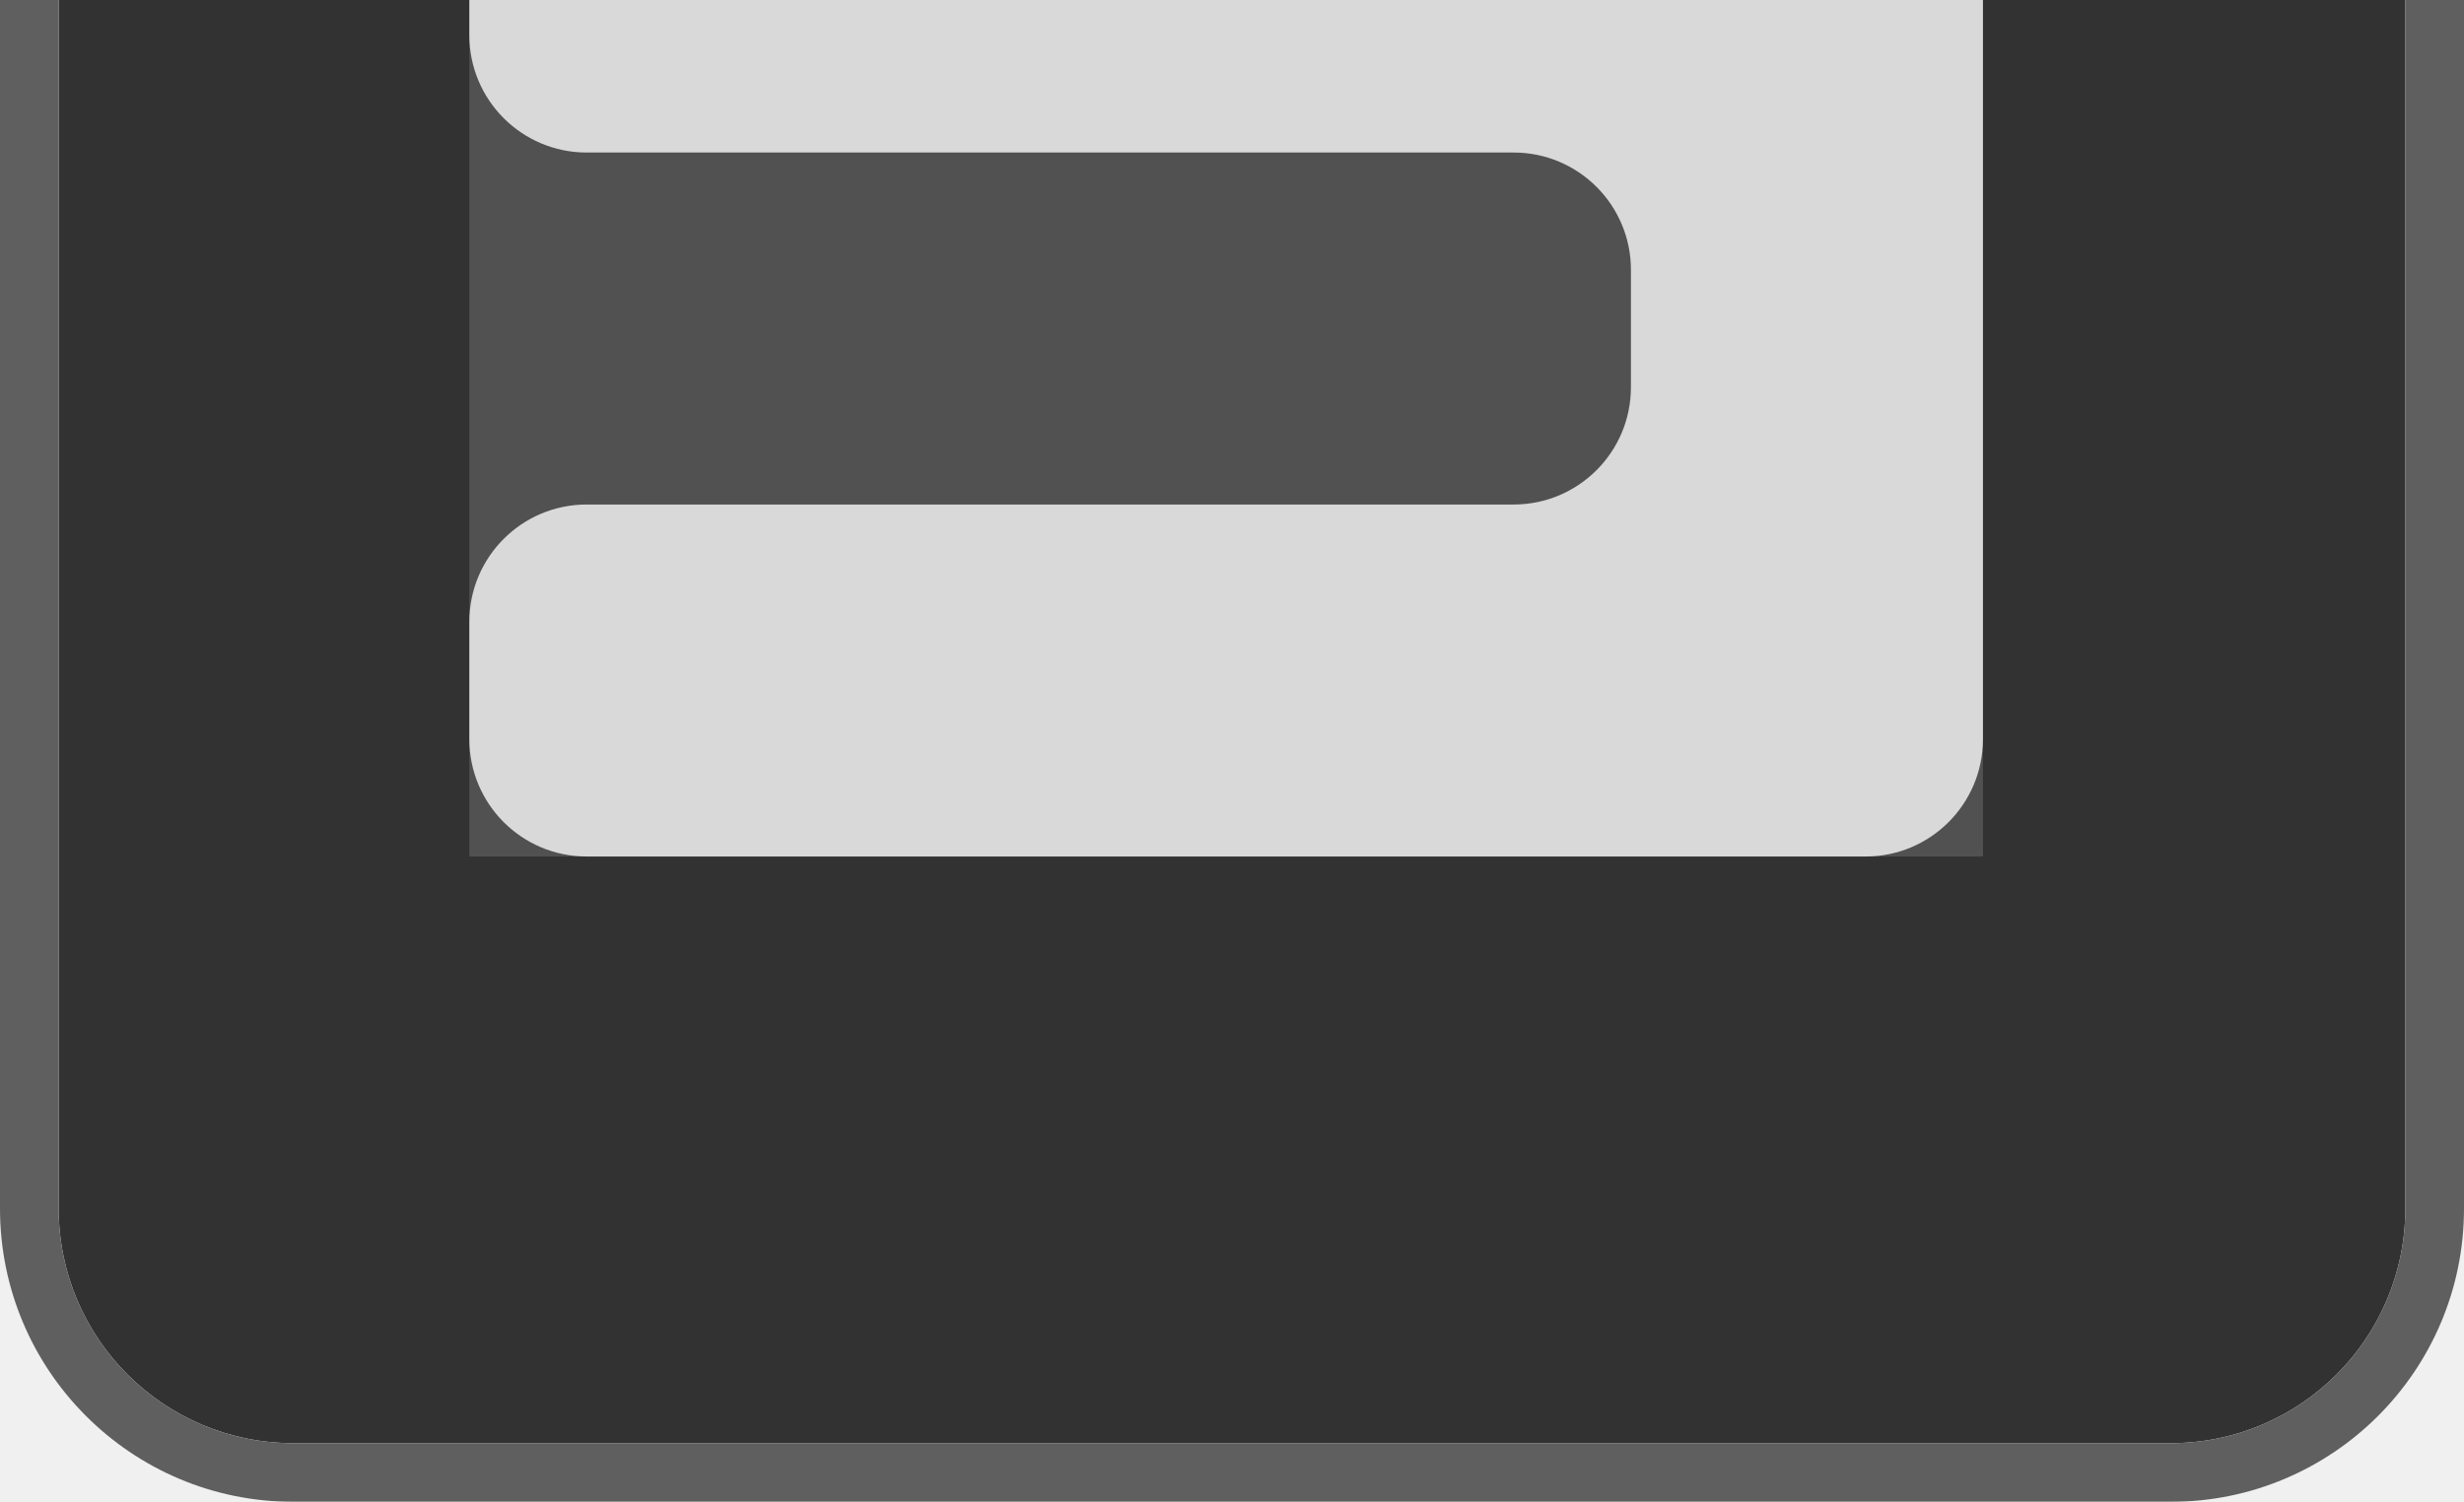
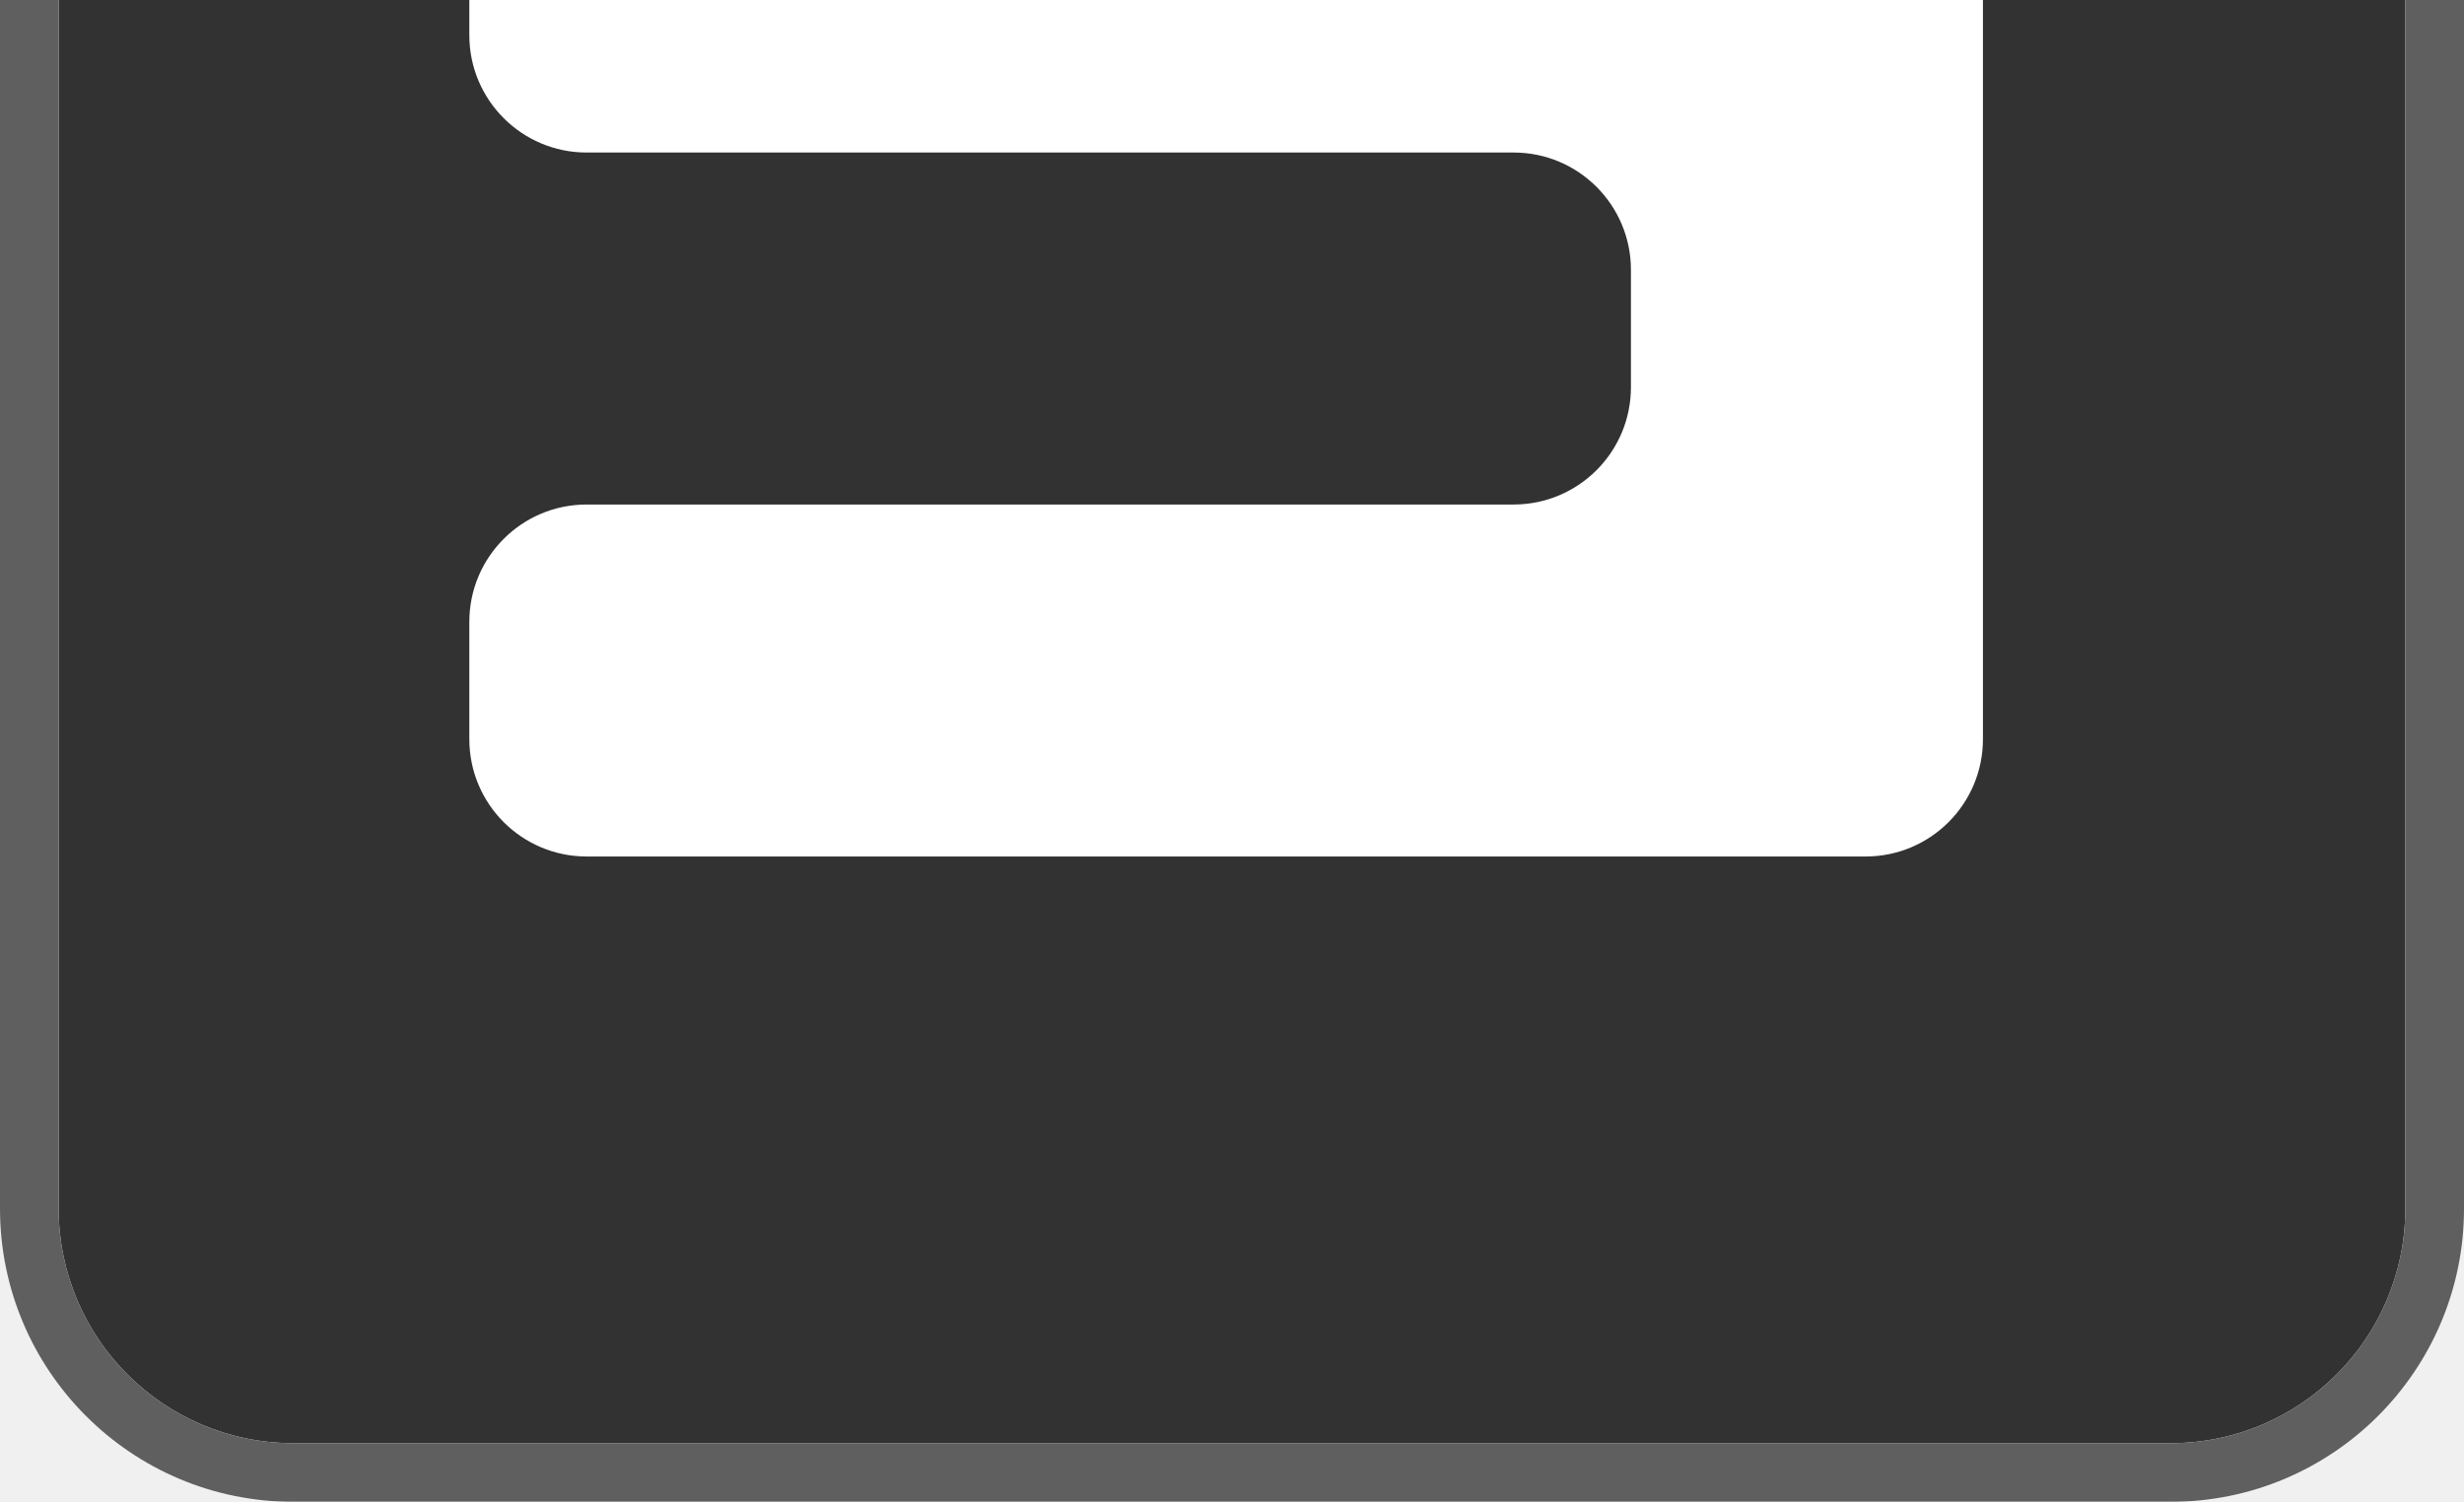
<svg xmlns="http://www.w3.org/2000/svg" width="210" height="128" viewBox="0 0 210 128" fill="none">
  <mask id="path-1-outside-1_368_420" maskUnits="userSpaceOnUse" x="0" y="0" width="210" height="128" fill="black">
    <rect fill="white" width="210" height="128" />
    <path d="M5 103C5 114.046 13.954 123 25 123H185C196.046 123 205 114.046 205 103V0H5V103Z" />
  </mask>
  <path d="M5 103C5 114.046 13.954 123 25 123H185C196.046 123 205 114.046 205 103V0H5V103Z" fill="#323232" />
  <path d="M0 103C0 116.807 11.193 128 25 128H185C198.807 128 210 116.807 210 103H200C200 111.284 193.284 118 185 118H25C16.716 118 10 111.284 10 103H0ZM205 0H5H205ZM0 0V103C0 116.807 11.193 128 25 128V118C16.716 118 10 111.284 10 103V0H0ZM185 128C198.807 128 210 116.807 210 103V0H200V103C200 111.284 193.284 118 185 118V128Z" fill="#5F5F5F" mask="url(#path-1-outside-1_368_420)" />
-   <rect width="129" height="73" transform="matrix(1 0 0 -1 40 73)" fill="#515151" />
-   <path d="M40 0H169V63C169 68.523 164.523 73 159 73H50C44.477 73 40 68.523 40 63V53C40 47.477 44.477 43 50 43H129C134.523 43 139 38.523 139 33V23C139 17.477 134.523 13 129 13H50C44.477 13 40 8.523 40 3V0Z" fill="#D9D9D9" />
+   <path d="M40 0H169V63C169 68.523 164.523 73 159 73H50C44.477 73 40 68.523 40 63V53C40 47.477 44.477 43 50 43H129C134.523 43 139 38.523 139 33V23C139 17.477 134.523 13 129 13H50C44.477 13 40 8.523 40 3V0Z" fill="white" />
</svg>
